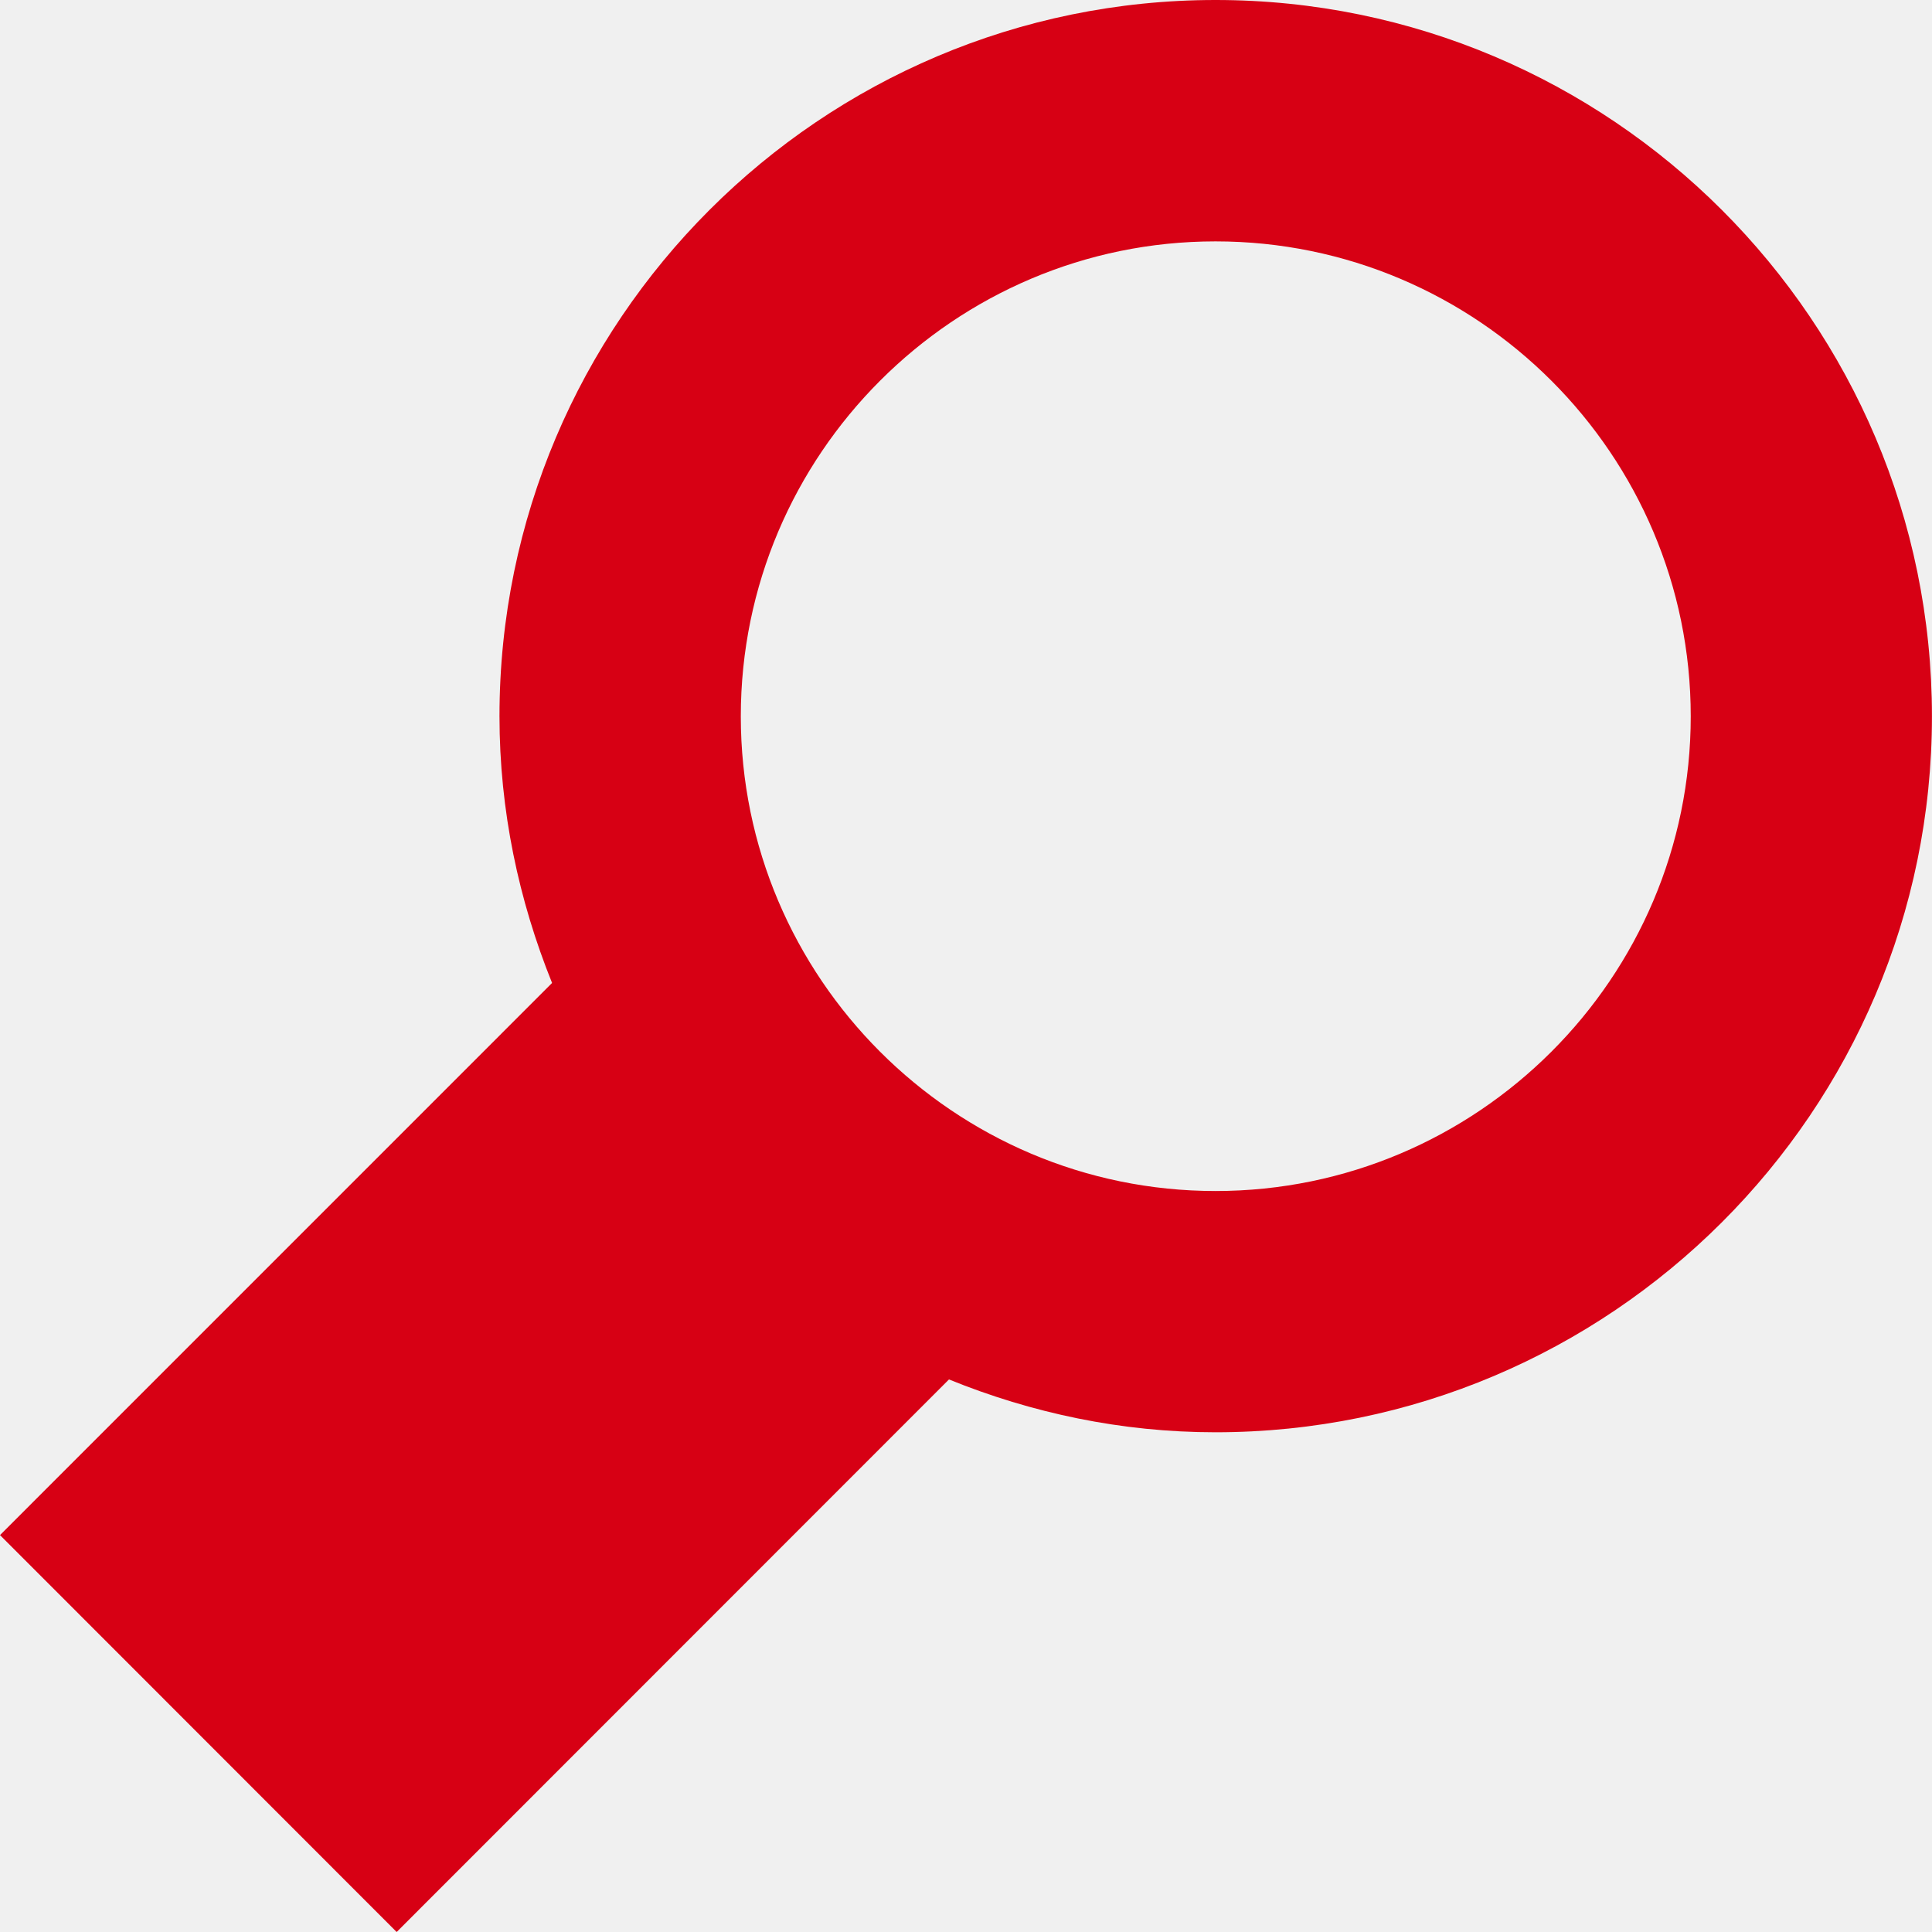
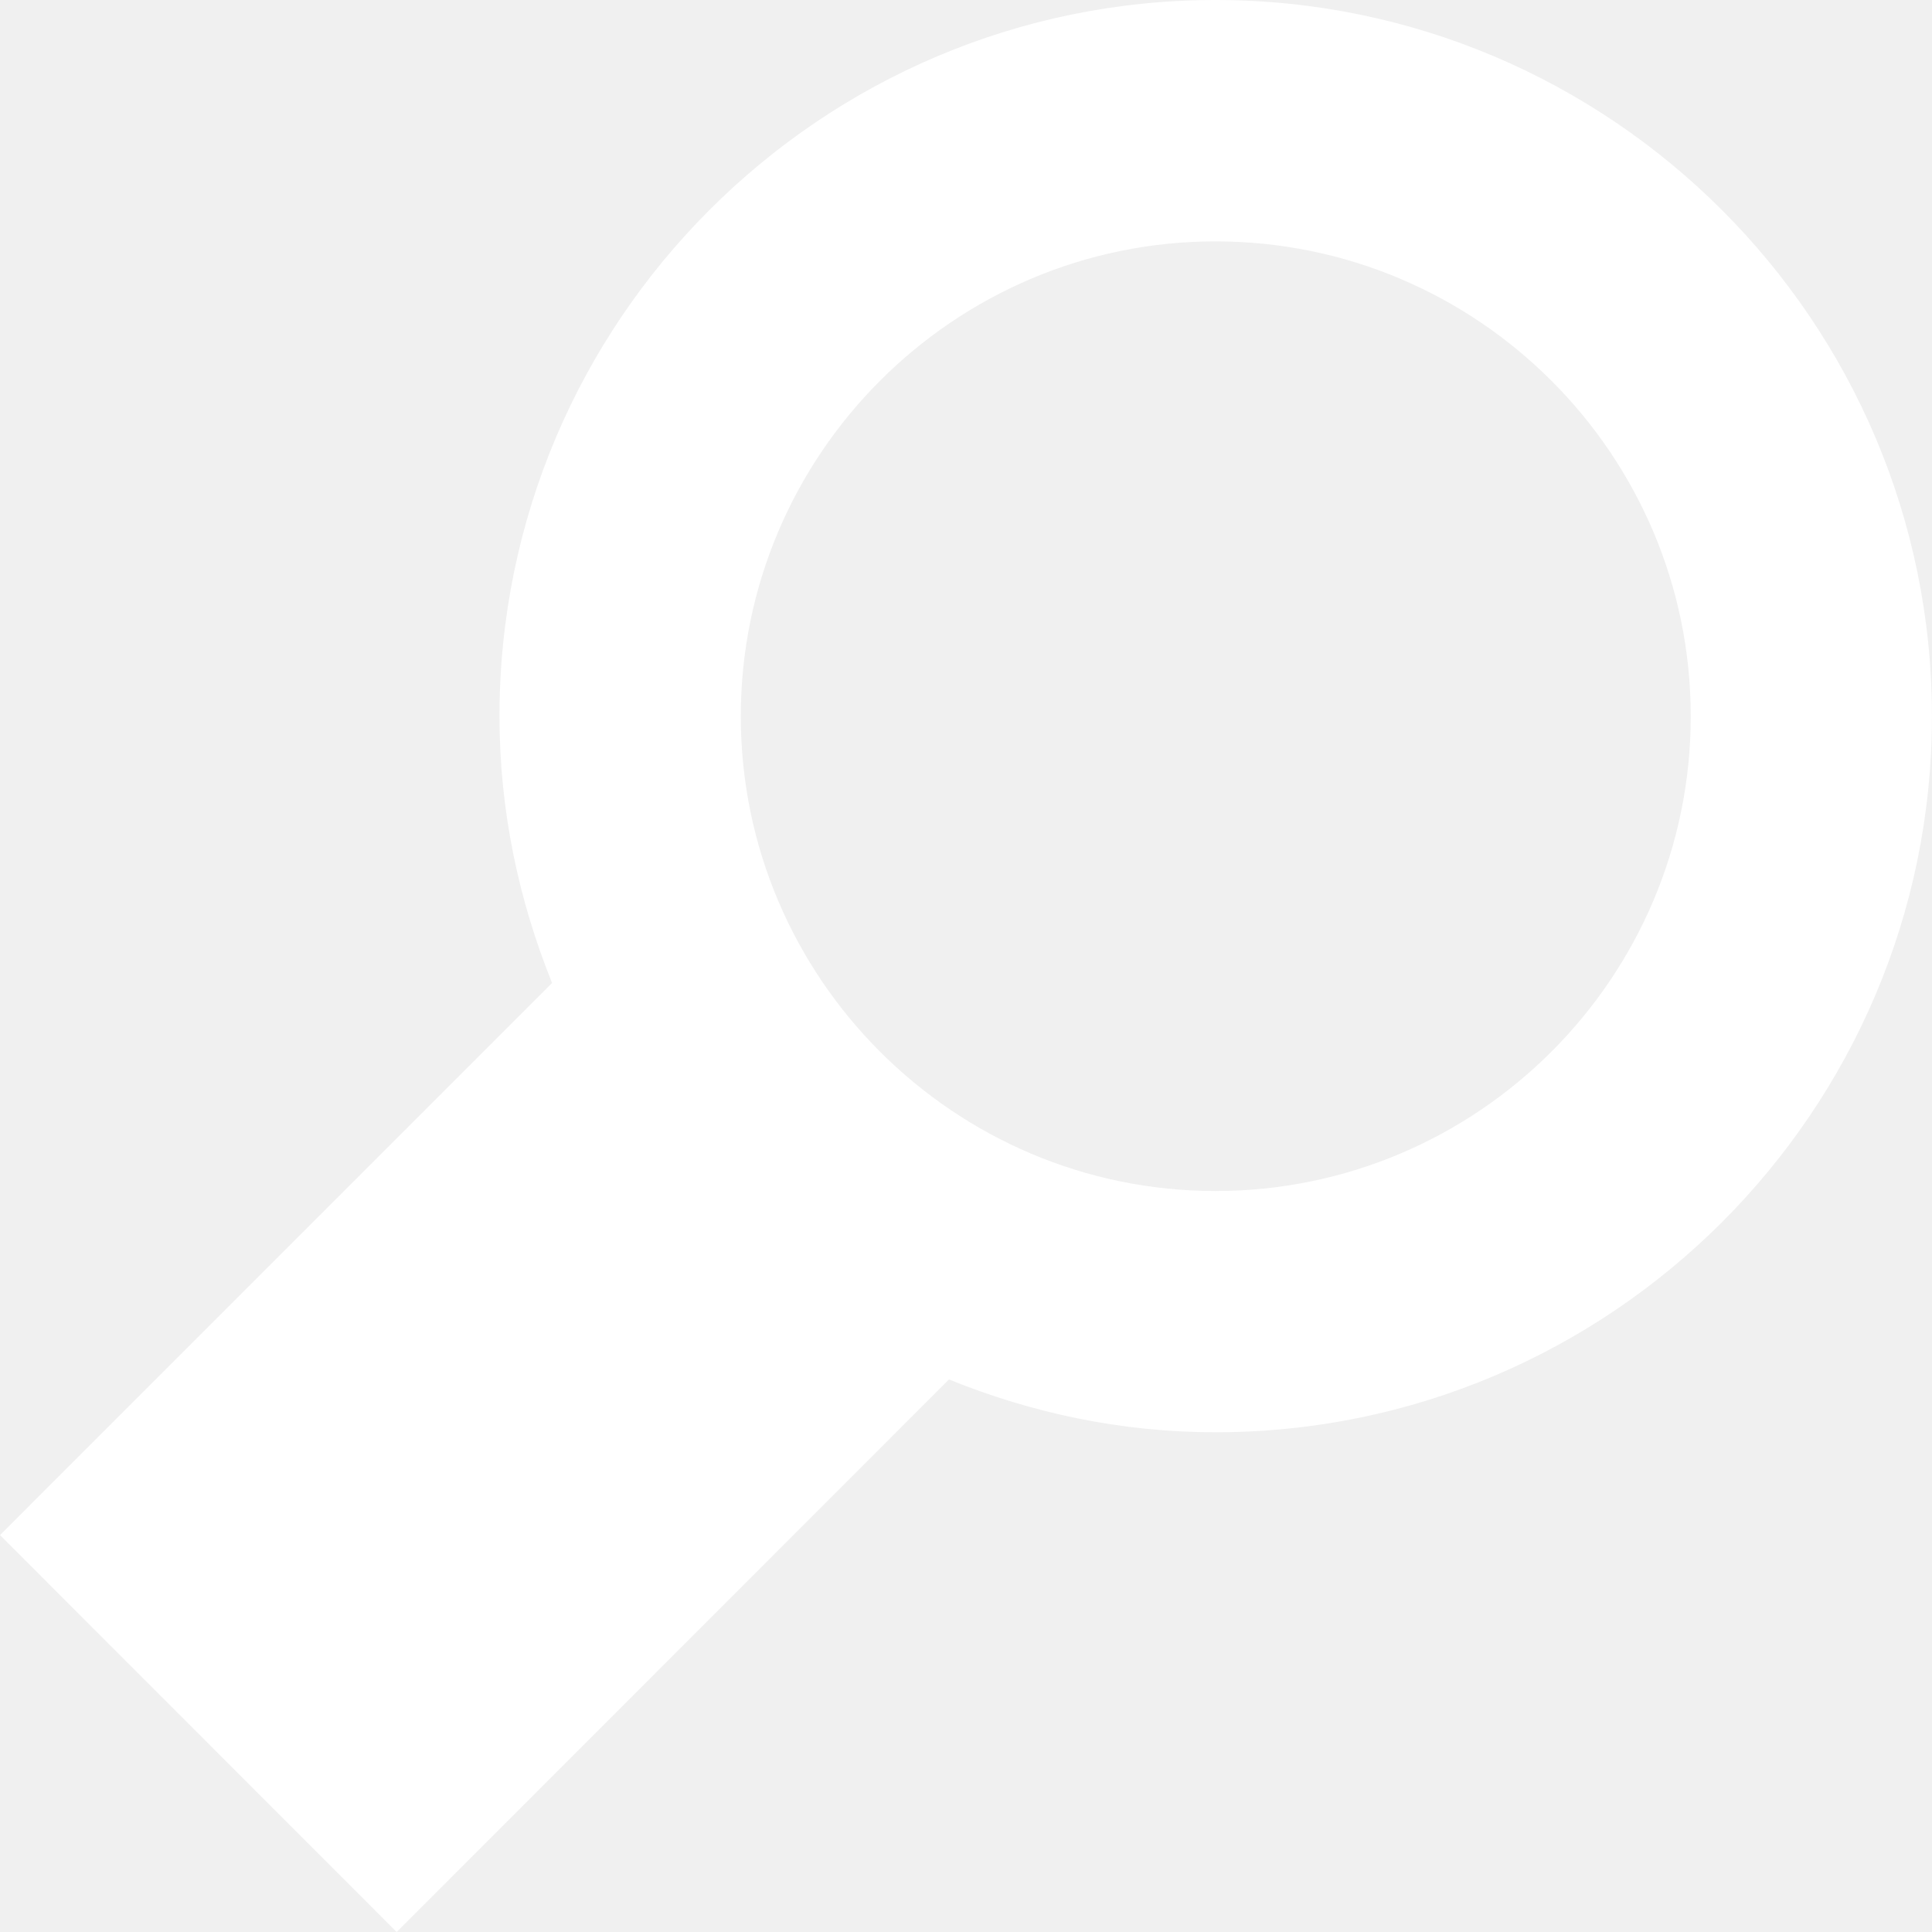
- <svg xmlns="http://www.w3.org/2000/svg" width="32" height="32" viewBox="0 0 32 32" fill="#D70014">
+ <svg xmlns="http://www.w3.org/2000/svg" width="32" height="32" viewBox="0 0 32 32" fill="#ffffff">
  <g>
    <path d="M 20.133,0C 13.594,0, 8.273,5.32, 8.273,11.863c0,1.566, 0.32,3.051, 0.871,4.418L0,25.426L 6.57,32l 9.148-9.152 c 1.367,0.555, 2.852,0.875, 4.414,0.875c 6.543,0, 11.867-5.32, 11.867-11.858C 32,5.32, 26.676,0, 20.133,0z M 20.133,19.727 c-4.332,0-7.863-3.531-7.863-7.862c0-4.336, 3.531-7.867, 7.863-7.867c 4.34,0, 7.871,3.531, 7.871,7.867 C 28.004,16.195, 24.473,19.727, 20.133,19.727z" />
  </g>
</svg>
